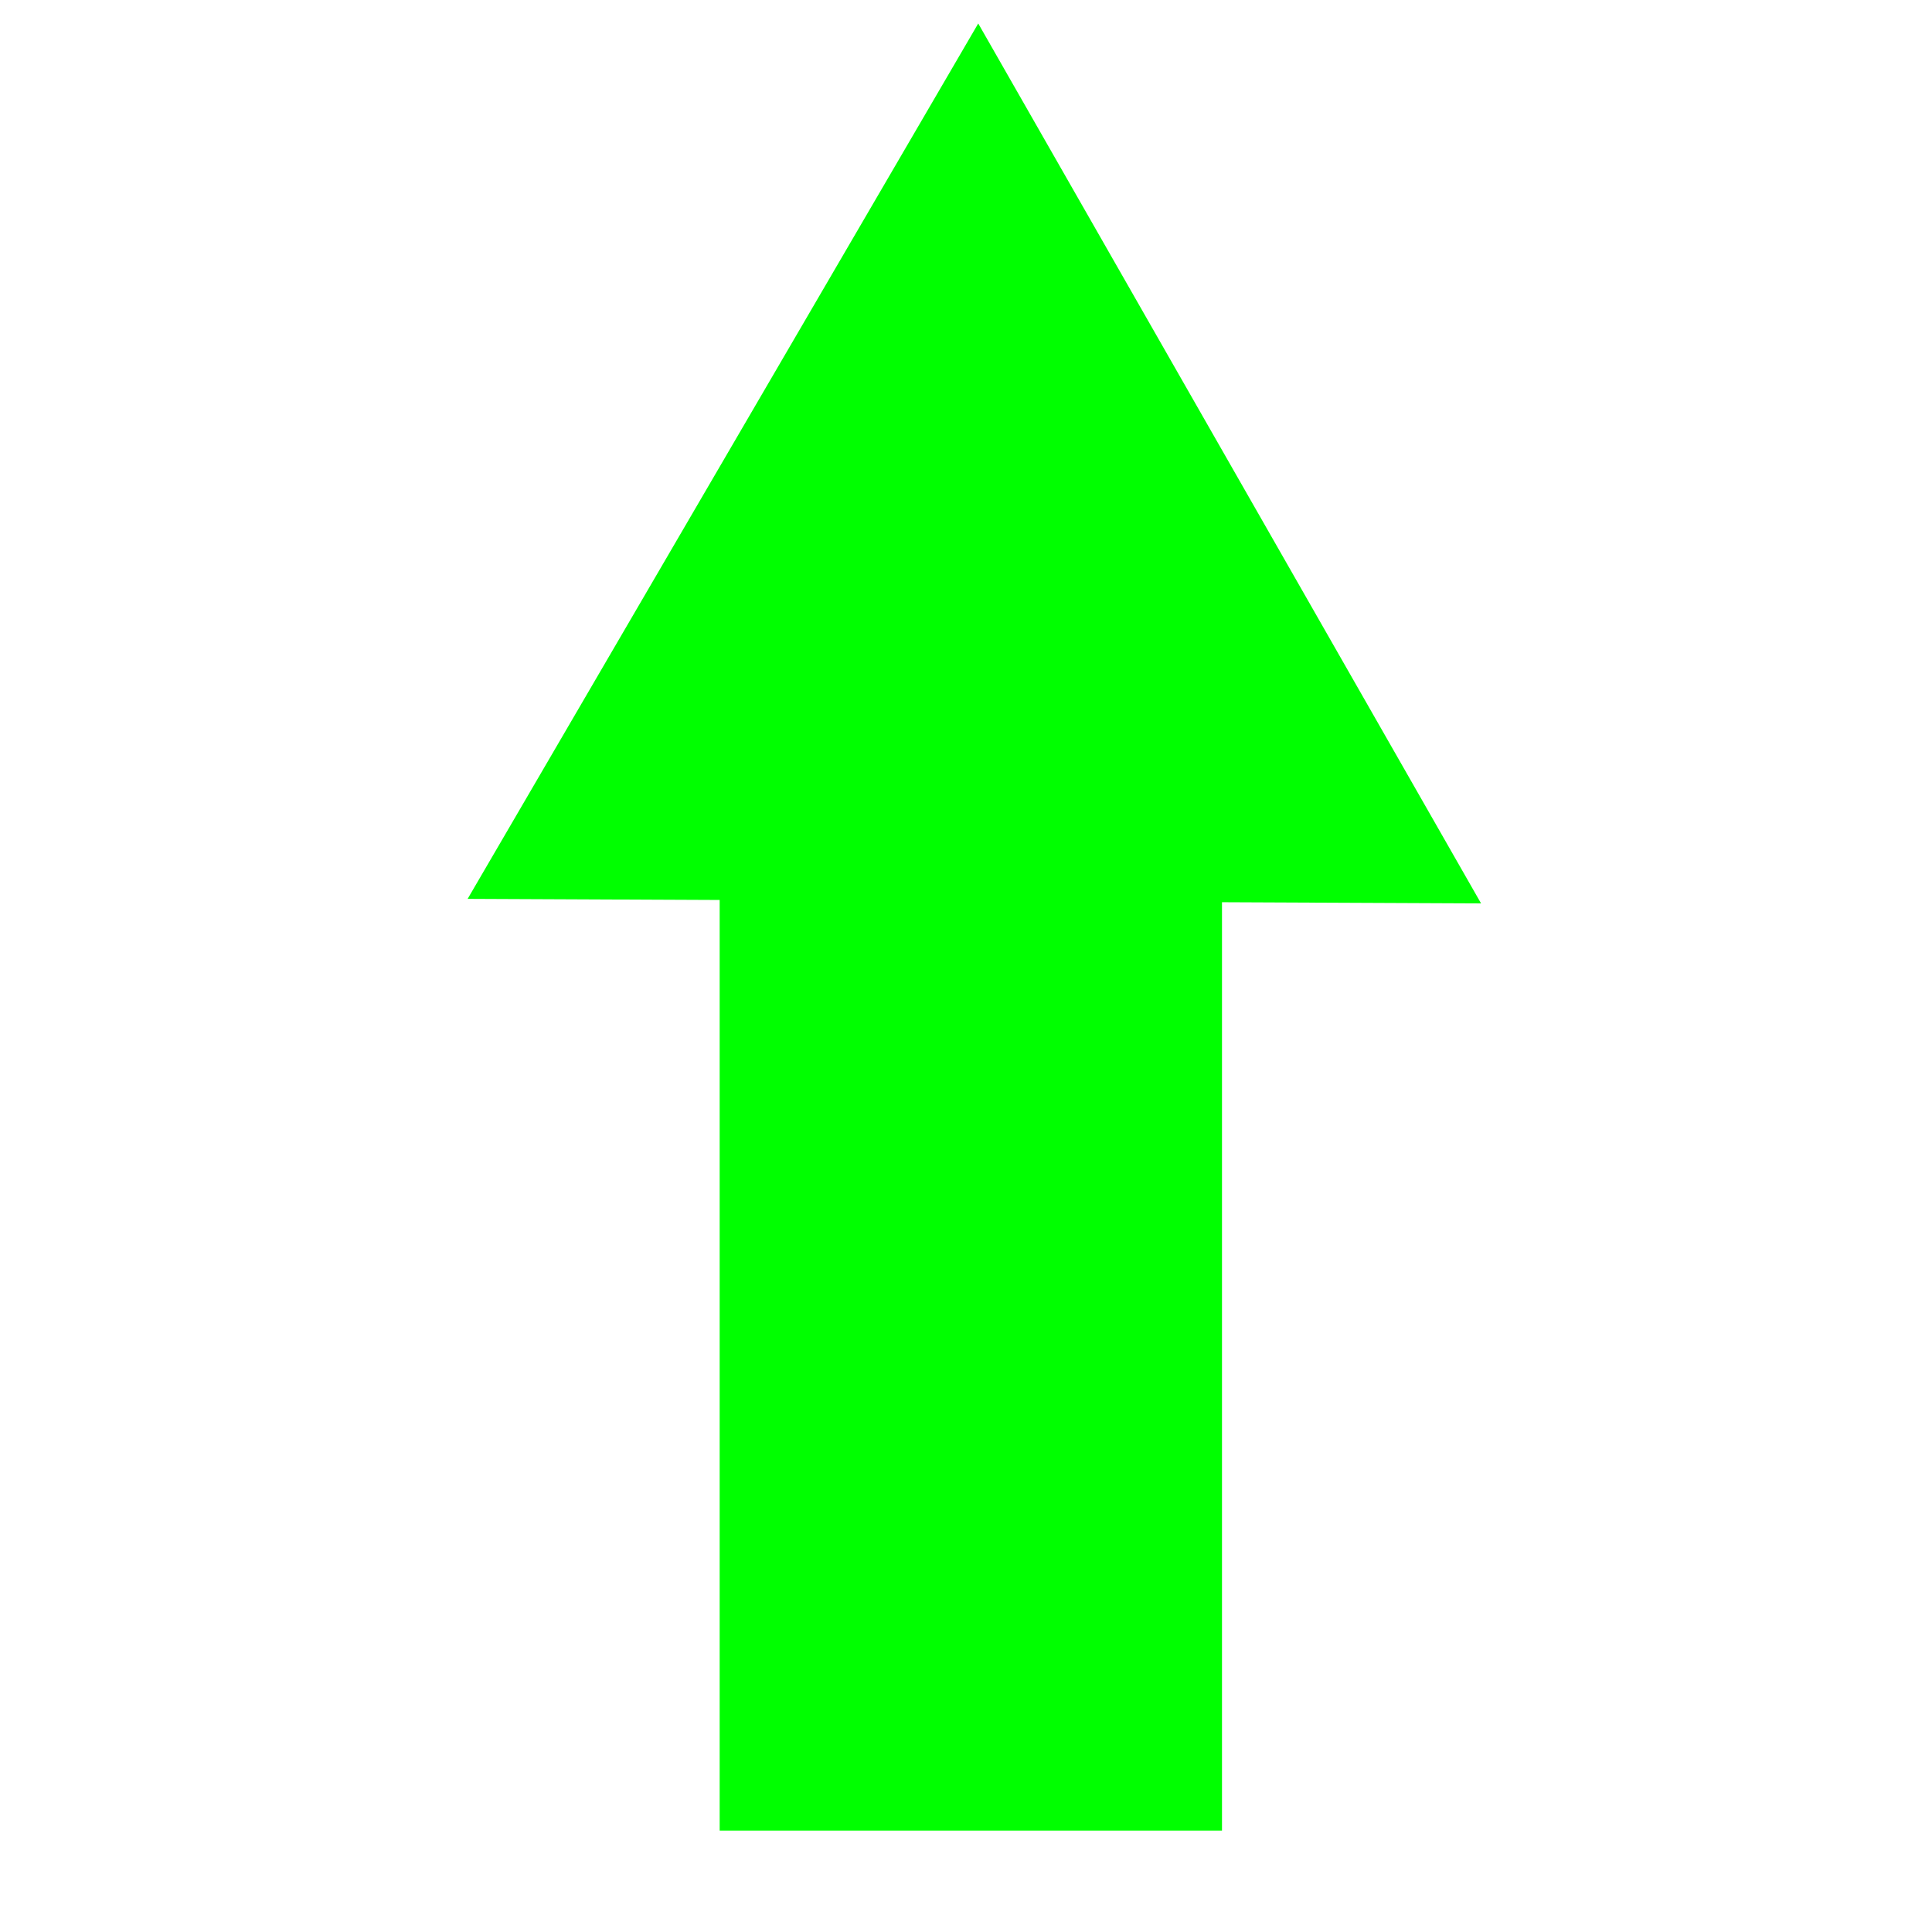
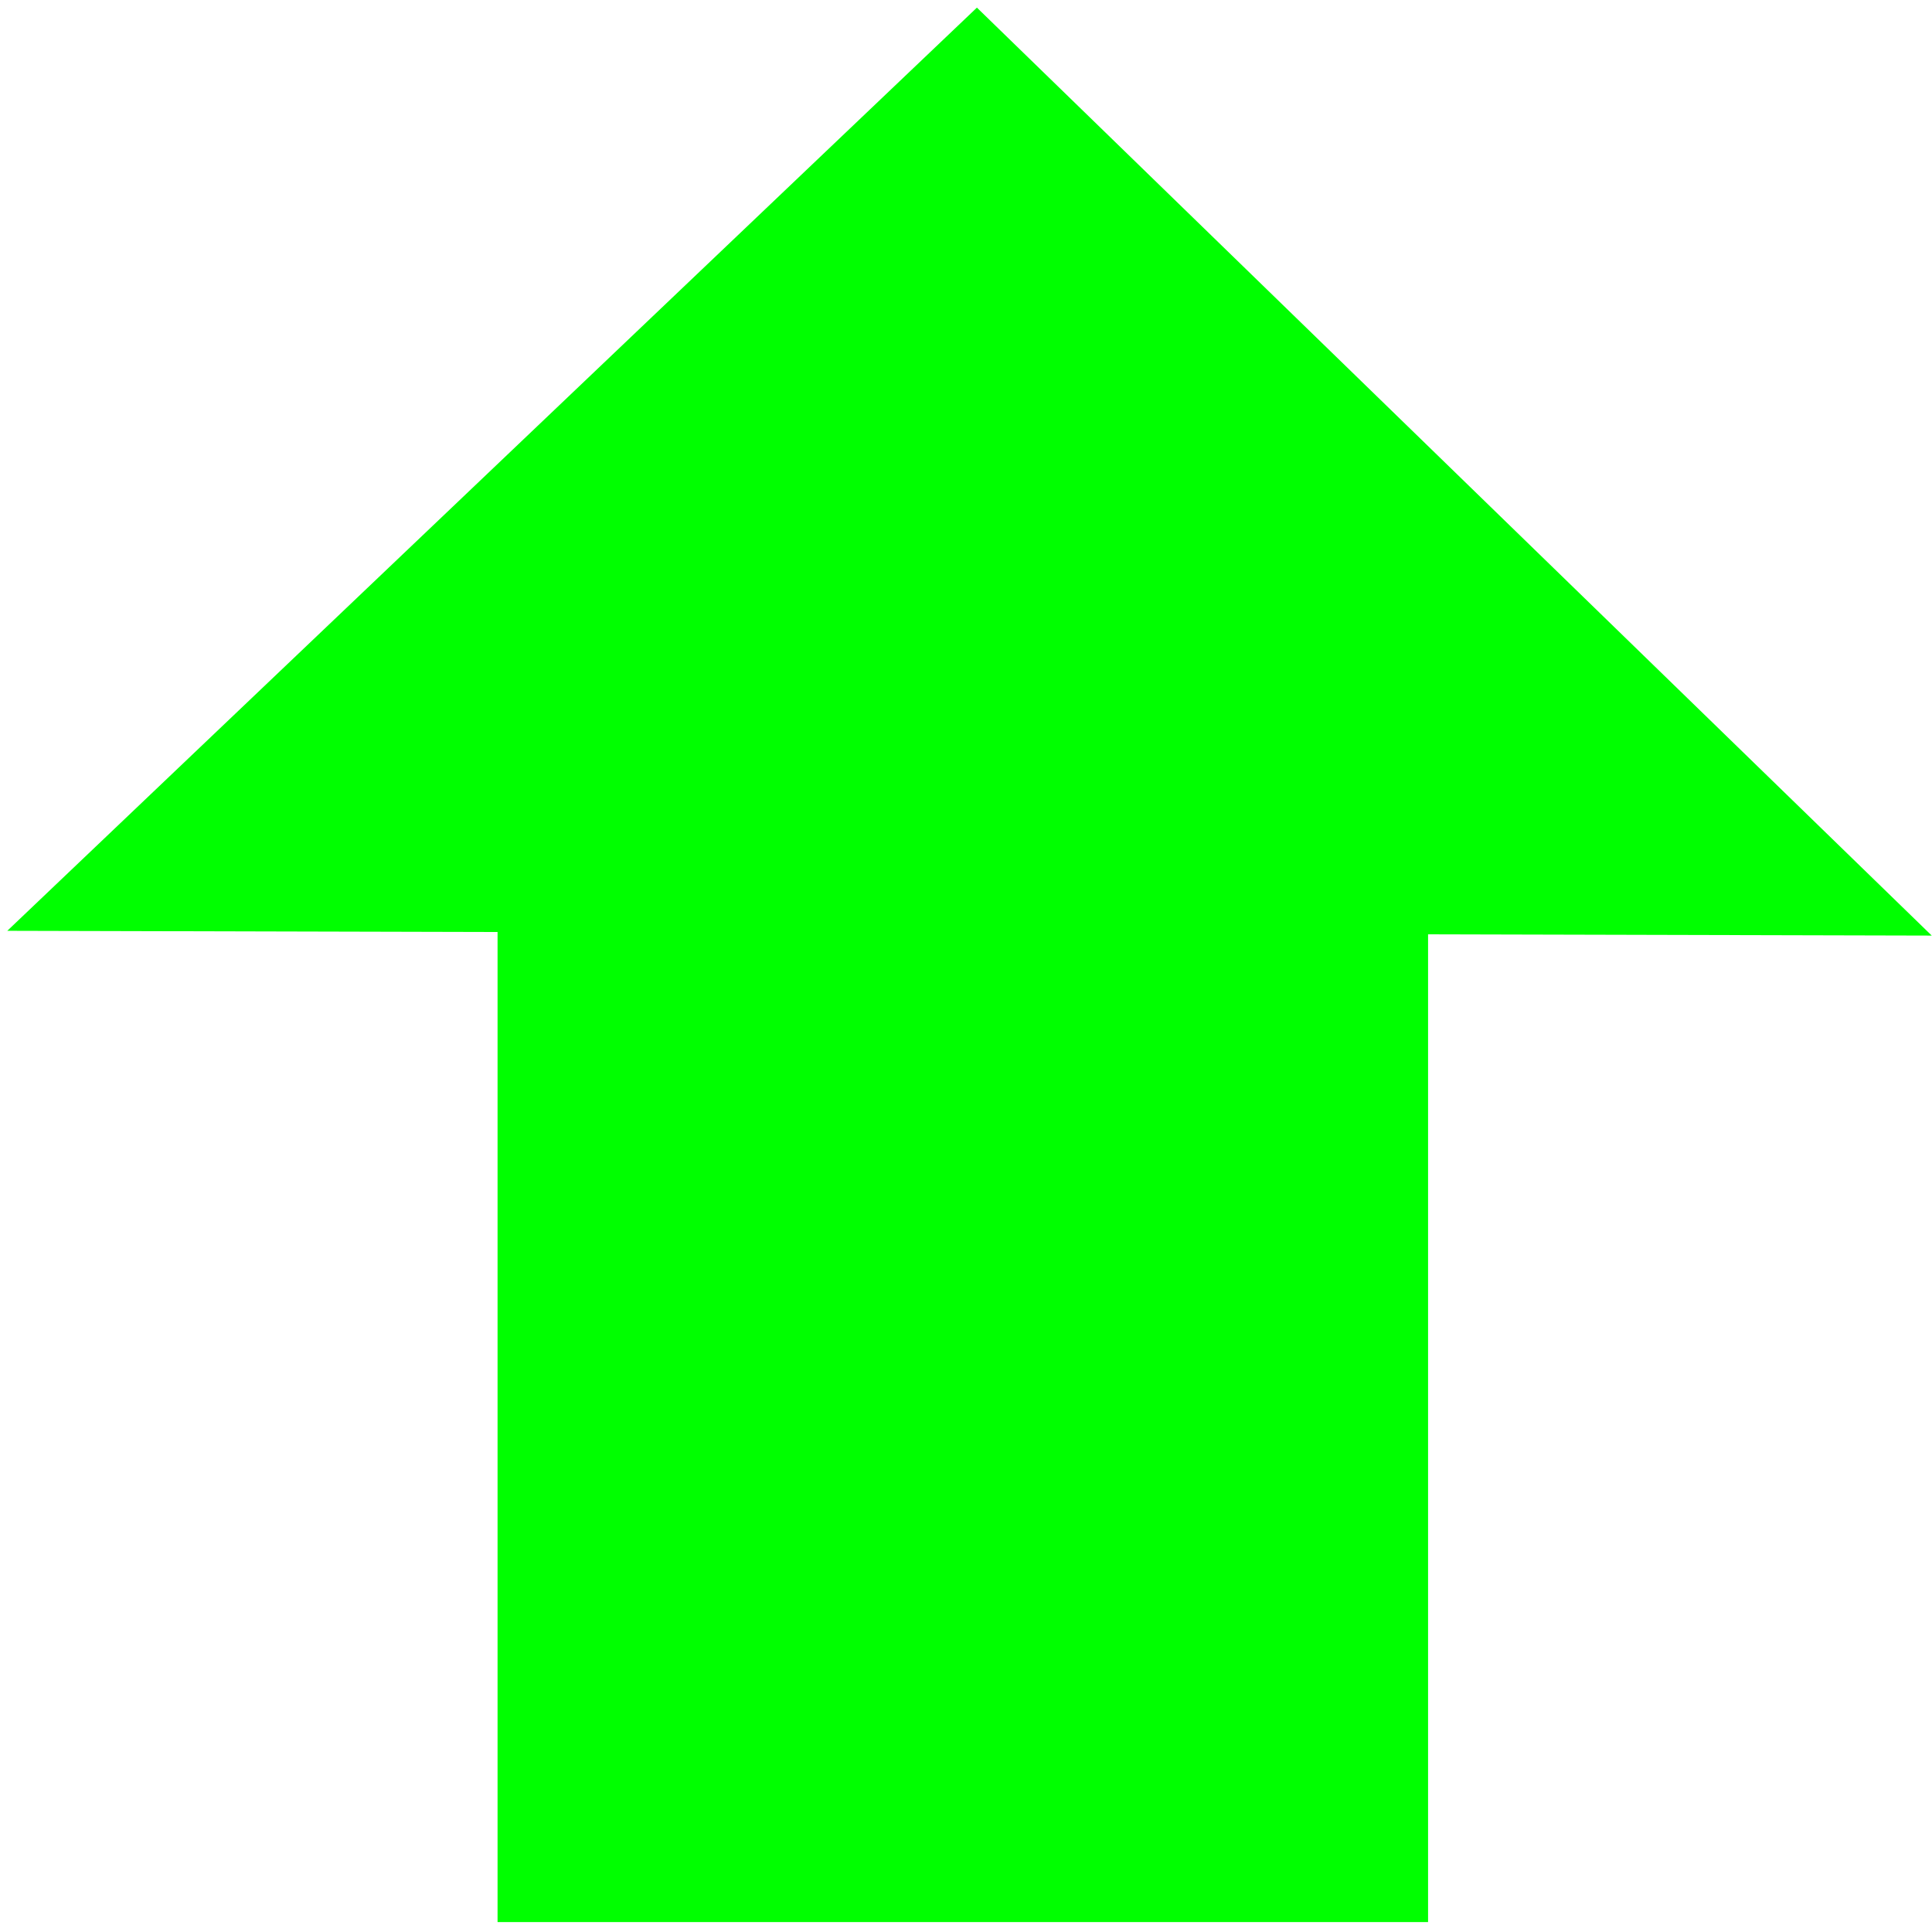
<svg xmlns="http://www.w3.org/2000/svg" width="40" height="40" viewBox="0 0 40 40" id="svg3394" version="1.1">
  <defs id="defs3396" />
  <g id="layer1" transform="translate(0,-1012.362)">
-     <path style="fill:#00ff00;stroke:#00ff00" id="path3414" d="m 29.8,1030.562 -19.25,-0.086 9.699,-16.628 z" />
-     <rect style="fill:#00ff00;stroke:#00ff00" id="rect3420" width="9.4" height="18.8" x="15.4" y="1030.962" />
+     <path style="fill:#00ff00;stroke:#00ff00" id="path3414" d="m 29.8,1030.562 -19.25,-0.086 9.699,-16.628 z" transform="matrix(1.898941,0,0,1.054595,-18.23424,-55.62455)" />
+     <rect style="fill:#00ff00;stroke:#00ff00;stroke-width:1.415" id="rect3420" width="17.85" height="19.826" x="11.009" y="1031.623" />
  </g>
</svg>
